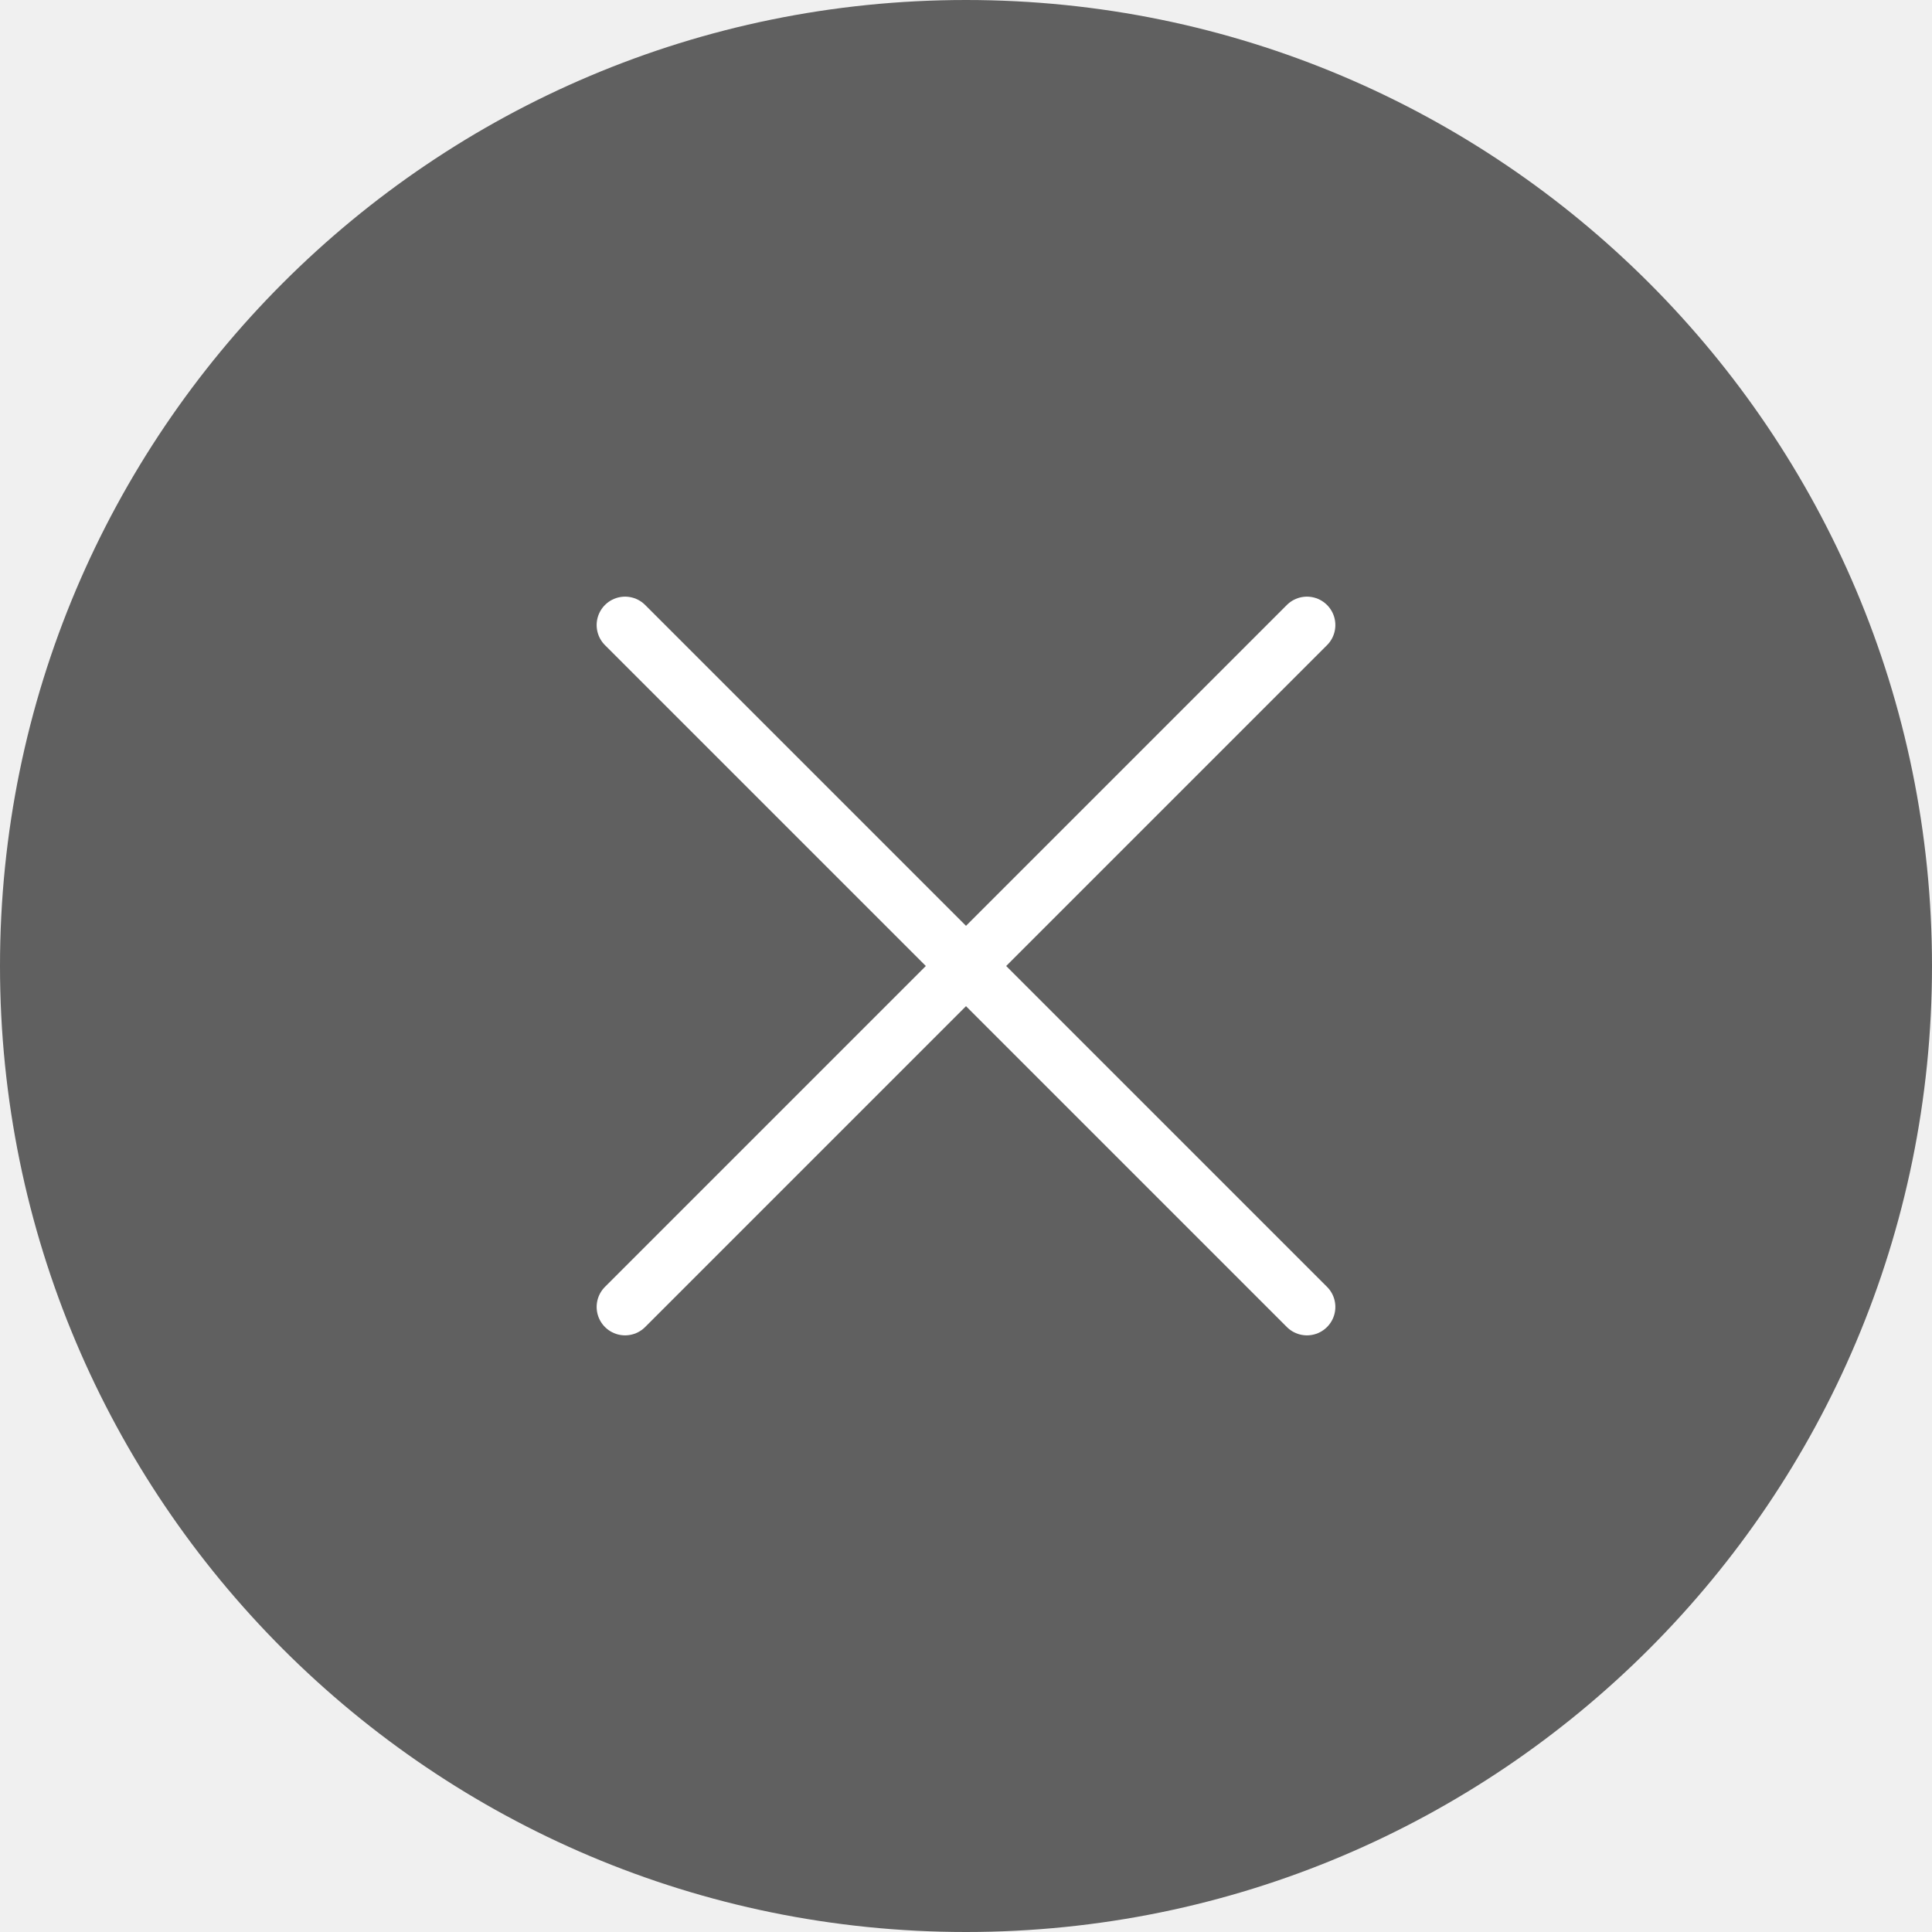
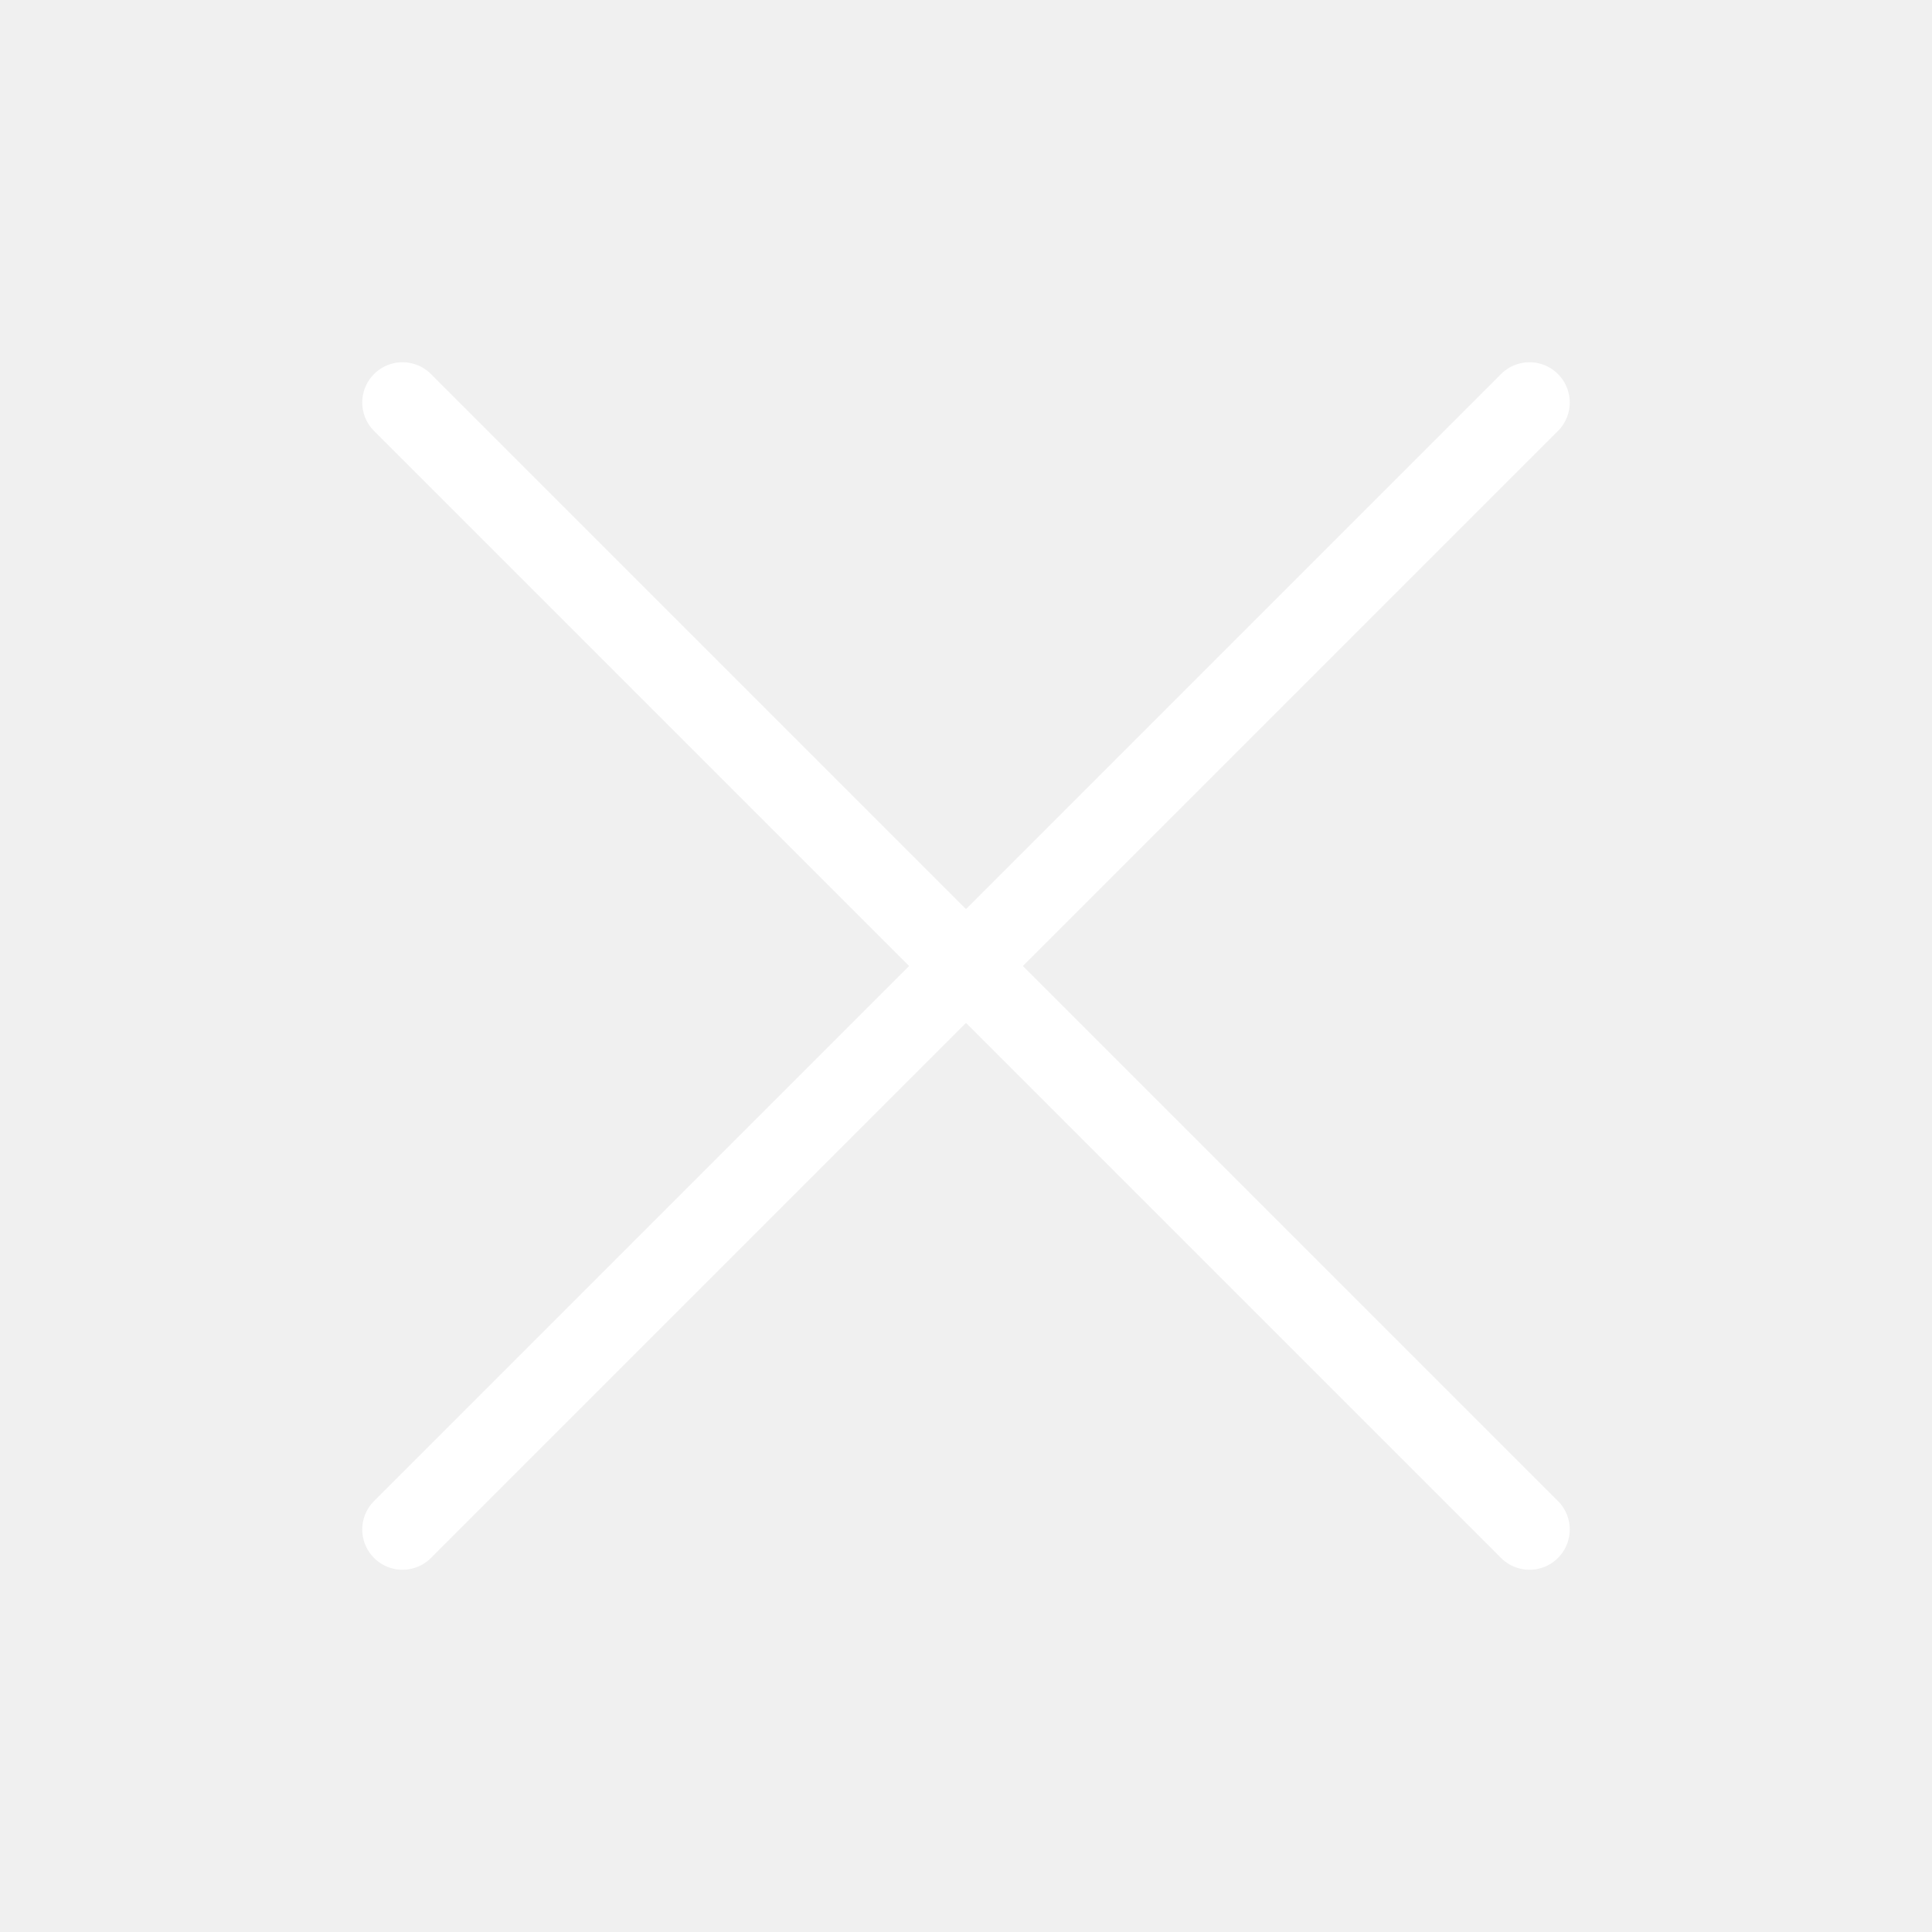
- <svg xmlns="http://www.w3.org/2000/svg" width="34" height="34" viewBox="0 0 34 34" fill="none">
-   <path d="M0 17C0 7.611 7.611 0 17 0C26.389 0 34 7.611 34 17C34 26.389 26.389 34 17 34C7.611 34 0 26.389 0 17Z" fill="black" fill-opacity="0.6" />
-   <path d="M11 11L23 23" stroke="white" stroke-linecap="round" />
-   <path d="M23 11L11 23" stroke="white" stroke-linecap="round" />
+ <svg xmlns="http://www.w3.org/2000/svg" width="100%" height="100%" viewBox="0 0 24 24" fill="none">
+   <path d="M5 5L19 19" stroke="white" stroke-linecap="round" />
+   <path d="M19 5L5 19" stroke="white" stroke-linecap="round" />
</svg>
